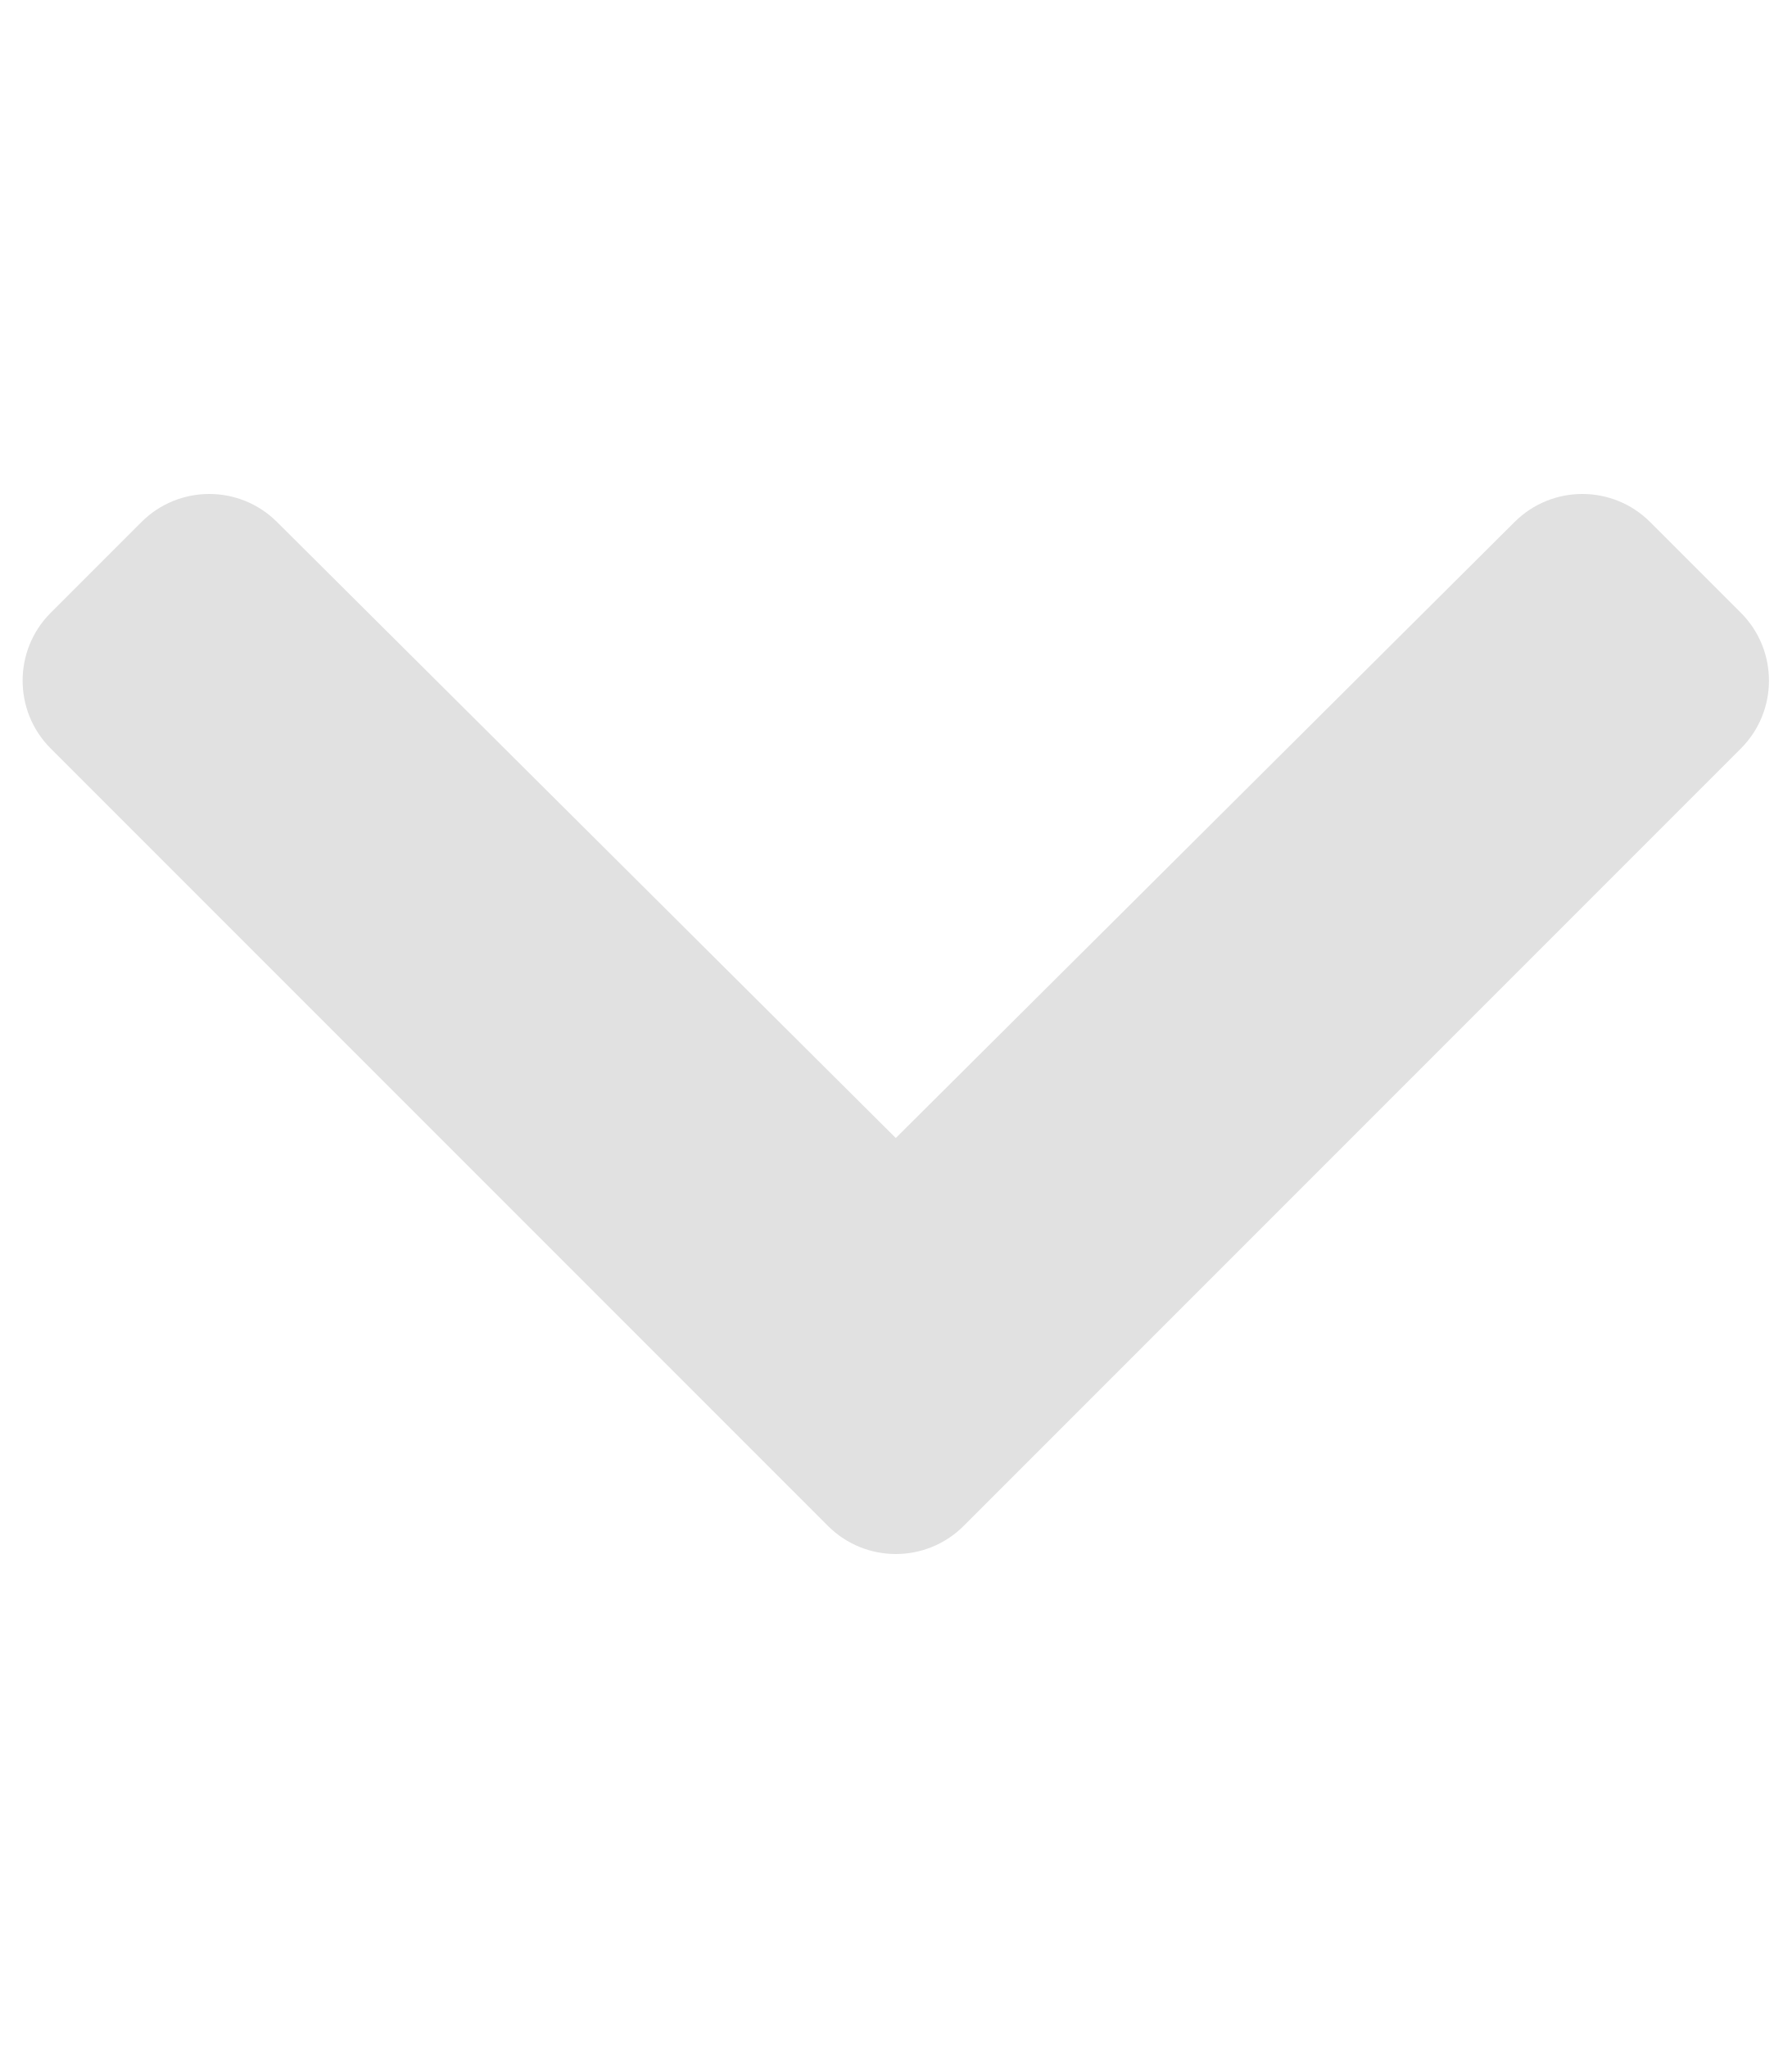
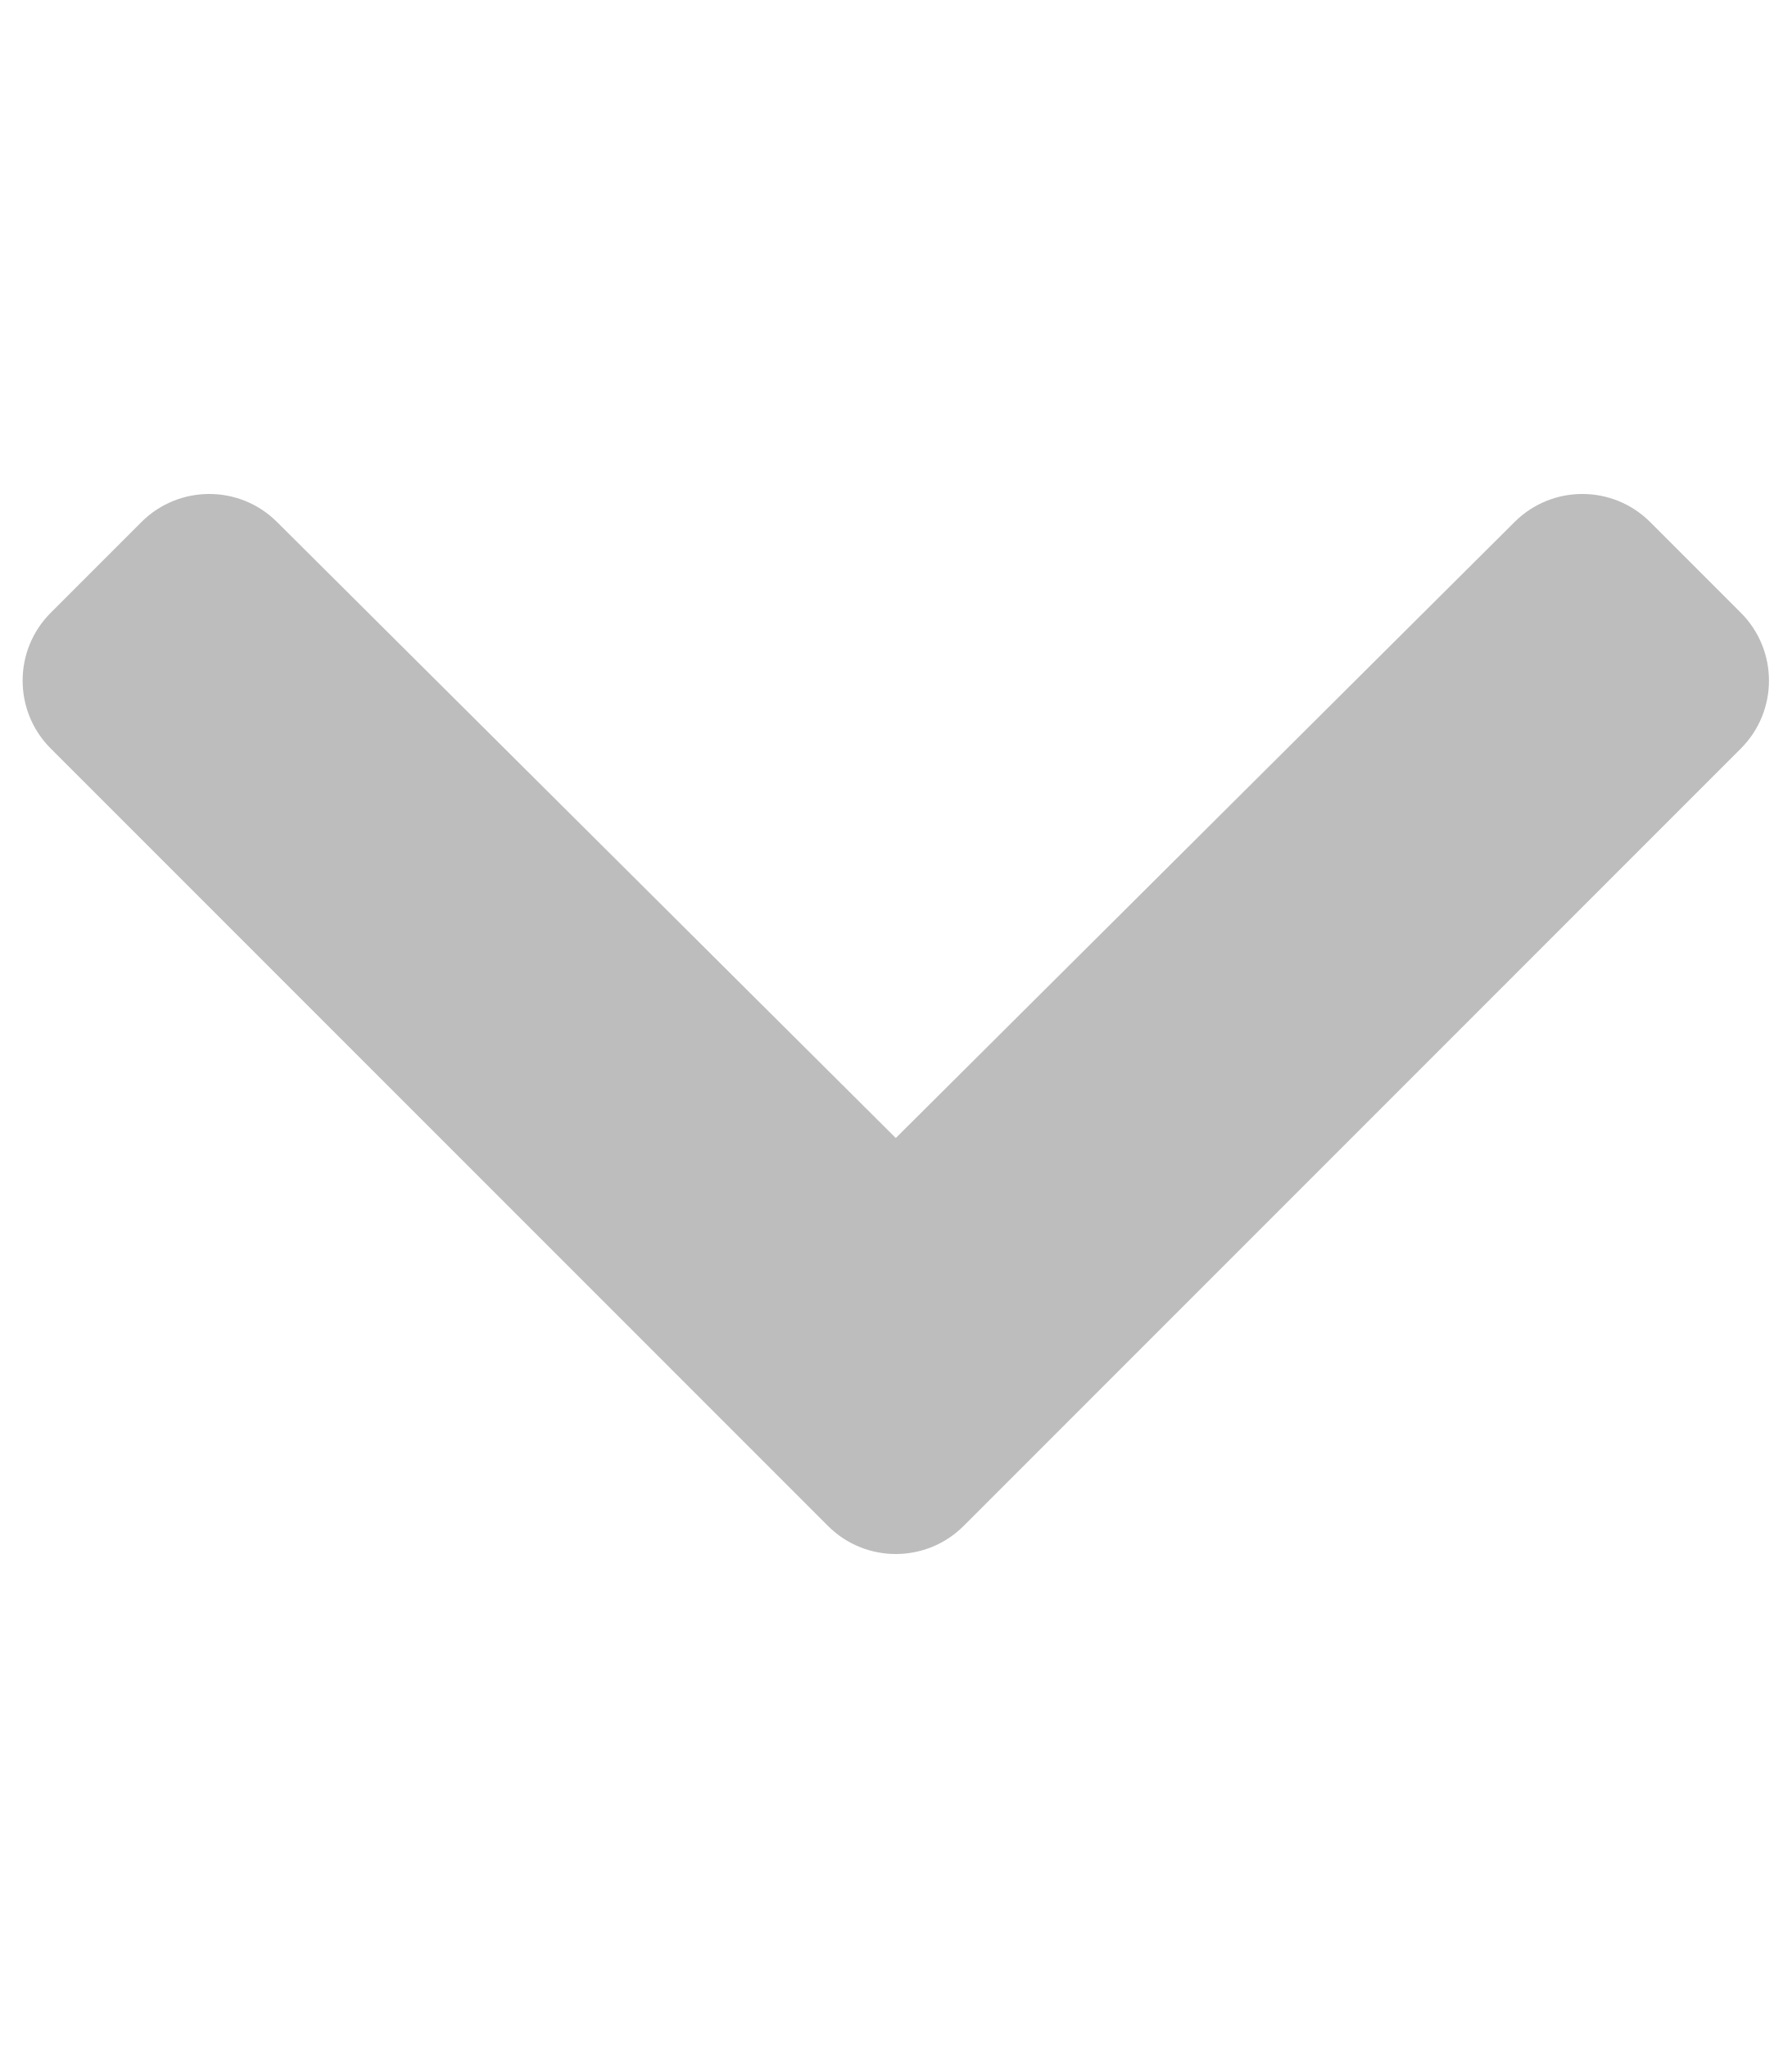
<svg xmlns="http://www.w3.org/2000/svg" aria-hidden="true" focusable="false" data-prefix="fas" data-icon="chevron-down" class="svg-inline--fa fa-chevron-down fa-w-14" role="img" viewBox="0 0 448 512">
-   <path fill="#E1E1E1" d="M207.029 381.476L12.686 187.132c-9.373-9.373-9.373-24.569 0-33.941l22.667-22.667c9.357-9.357 24.522-9.375 33.901-.04L224 284.505l154.745-154.021c9.379-9.335 24.544-9.317 33.901.04l22.667 22.667c9.373 9.373 9.373 24.569 0 33.941L240.971 381.476c-9.373 9.372-24.569 9.372-33.942 0z" />
+   <path fill="#BDBDBD" d="M207.029 381.476L12.686 187.132c-9.373-9.373-9.373-24.569 0-33.941l22.667-22.667c9.357-9.357 24.522-9.375 33.901-.04L224 284.505l154.745-154.021c9.379-9.335 24.544-9.317 33.901.04l22.667 22.667c9.373 9.373 9.373 24.569 0 33.941L240.971 381.476c-9.373 9.372-24.569 9.372-33.942 0z" />
</svg>
